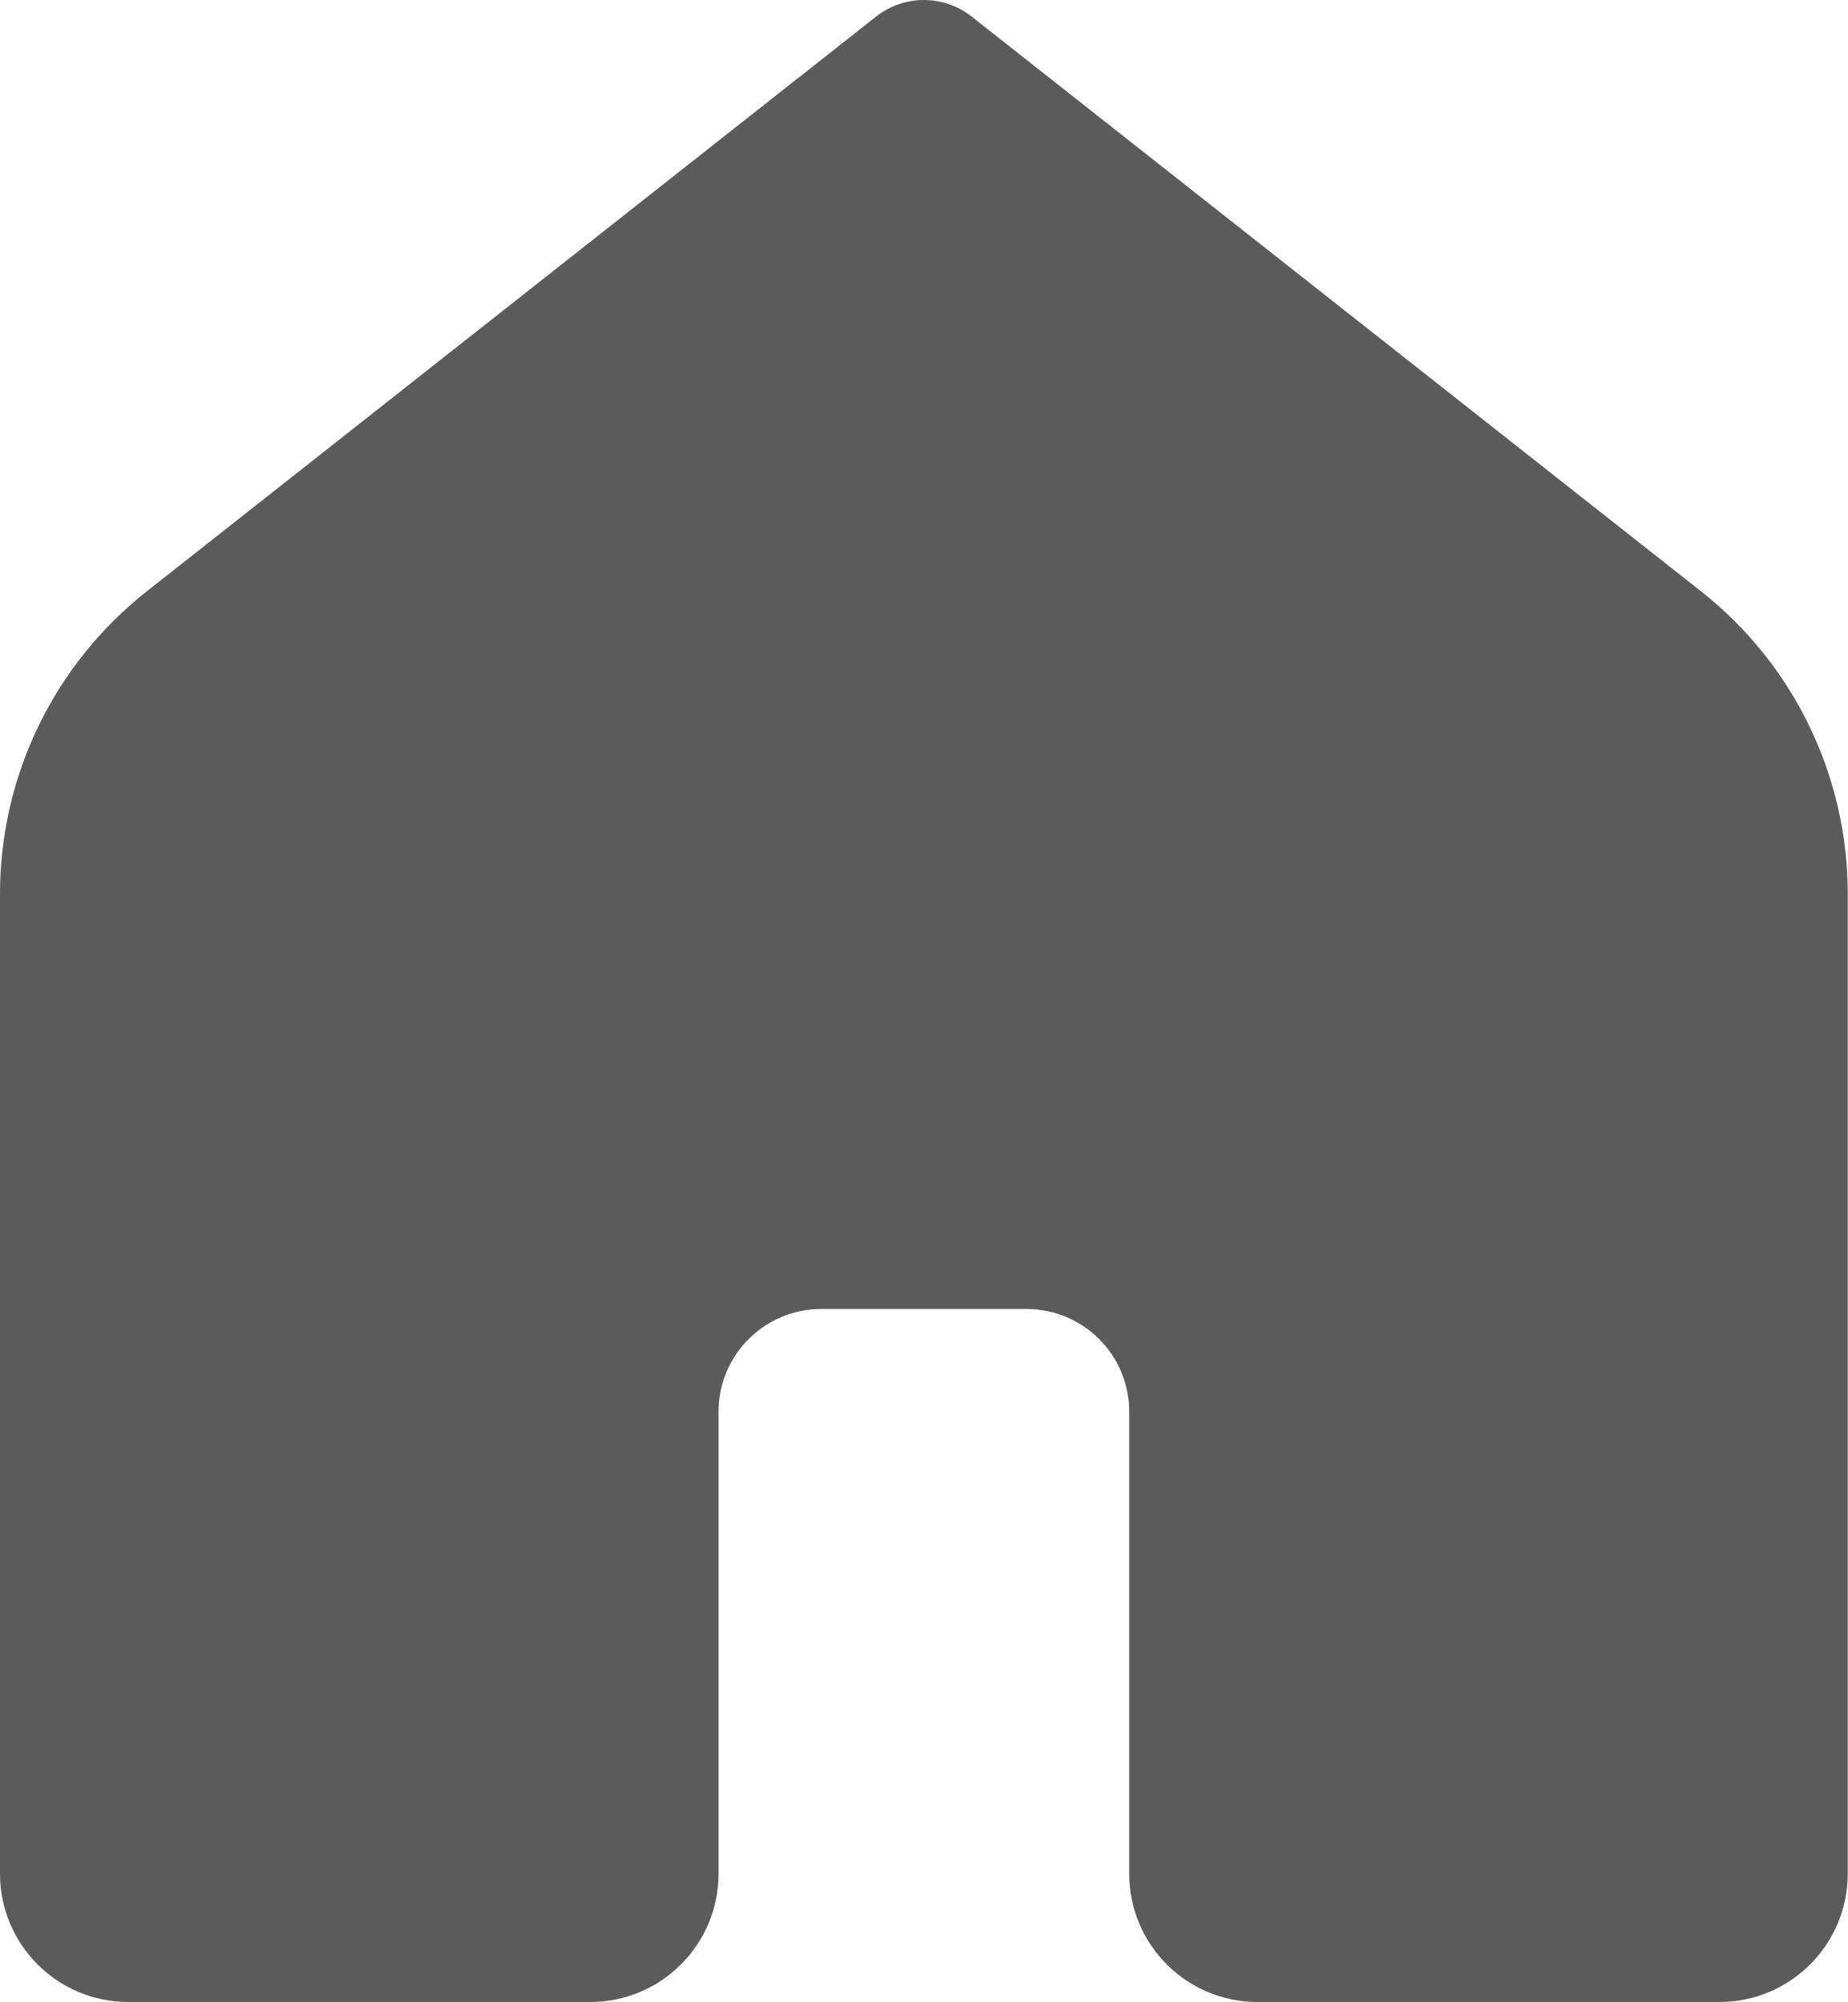
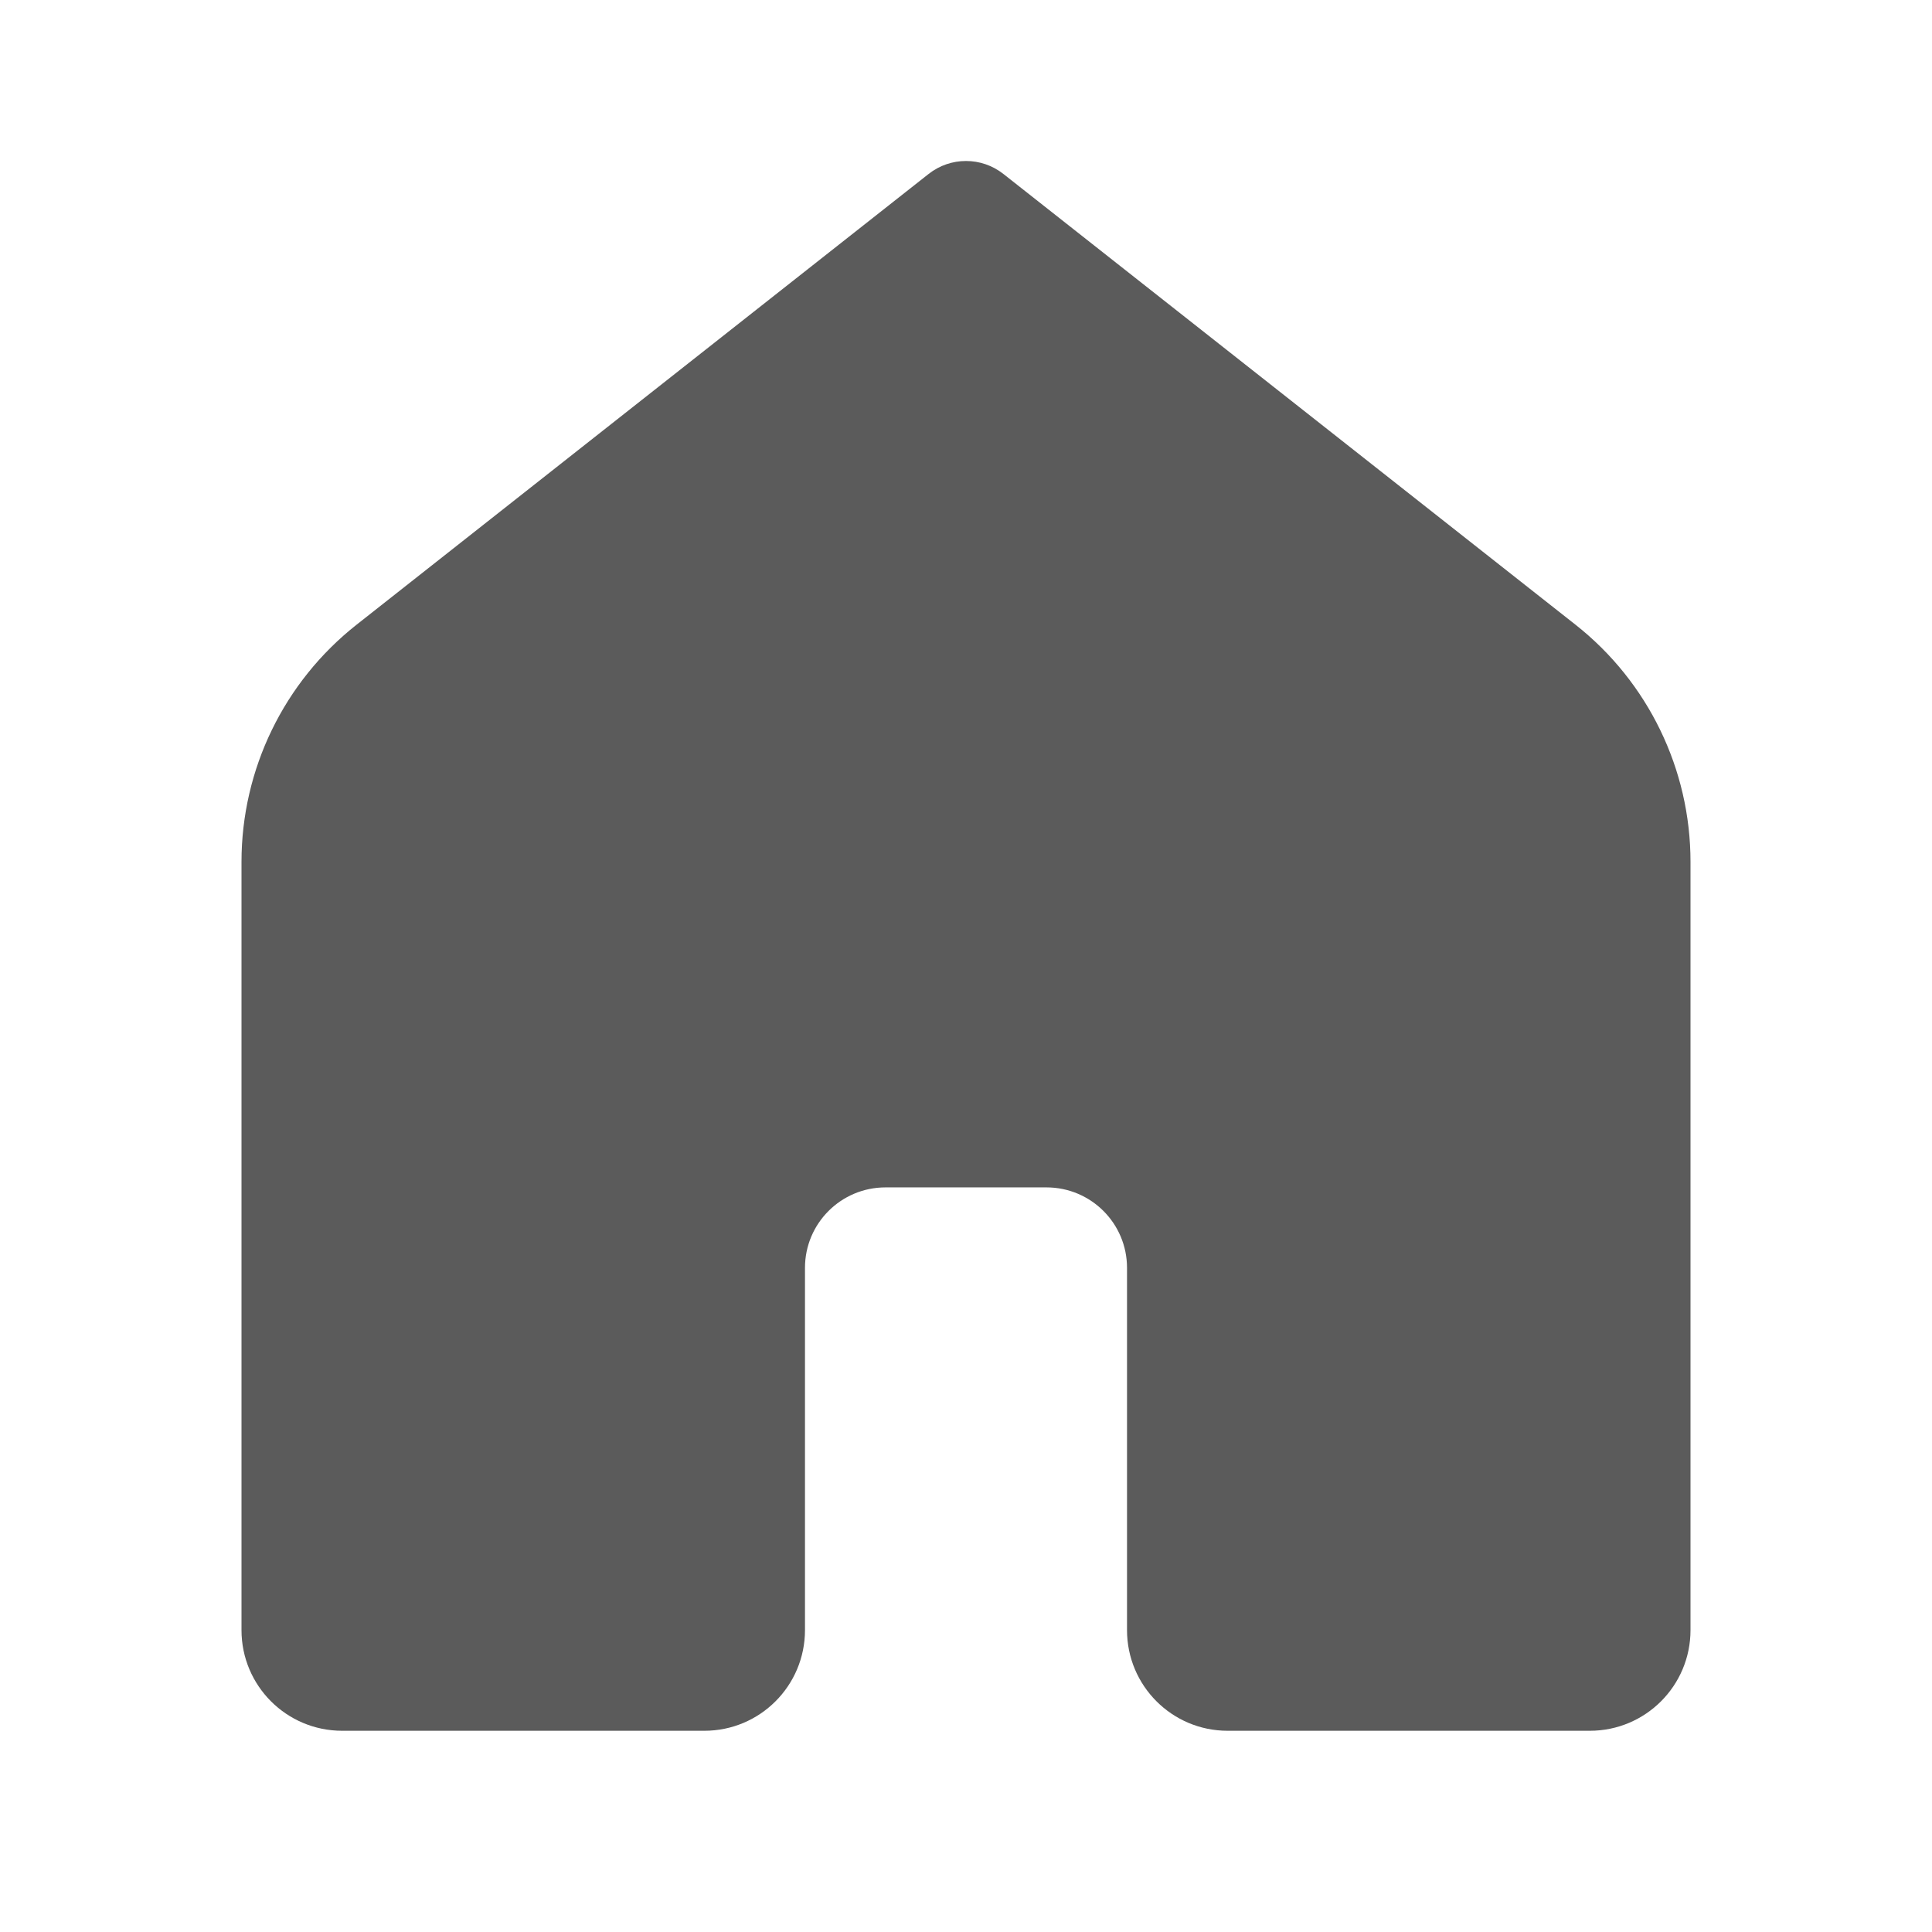
- <svg xmlns="http://www.w3.org/2000/svg" width="24" height="26" viewBox="0 0 24 26" fill="none">
-   <path d="M22.333 26H16.333C15.413 26 14.667 25.254 14.667 24.333V18.333C14.667 17.597 14.07 17 13.333 17H10.667C9.93 17 9.333 17.597 9.333 18.333V24.333C9.333 25.254 8.587 26 7.667 26H1.667C0.746 26 0 25.254 0 24.333V11.609C0 10.076 0.703 8.628 1.906 7.68L11.381 0.214C11.744 -0.071 12.256 -0.071 12.619 0.214L22.095 7.68C23.298 8.628 24 10.075 24 11.607V24.333C24 25.254 23.254 26 22.333 26Z" fill="#5B5B5B" />
+ <svg xmlns="http://www.w3.org/2000/svg" width="32" height="32" viewBox="0 0 32 32" fill="none">
+   <path d="M26.333 28.667H20.333C19.413 28.667 18.667 27.921 18.667 27V21C18.667 20.263 18.07 19.667 17.333 19.667H14.667C13.93 19.667 13.333 20.263 13.333 21V27C13.333 27.921 12.587 28.667 11.667 28.667H5.667C4.746 28.667 4 27.921 4 27V14.275C4 12.743 4.703 11.295 5.906 10.347L15.381 2.881C15.744 2.595 16.256 2.595 16.619 2.881L26.095 10.347C27.298 11.295 28 12.742 28 14.274V27C28 27.921 27.254 28.667 26.333 28.667Z" fill="#5B5B5B" />
</svg>
